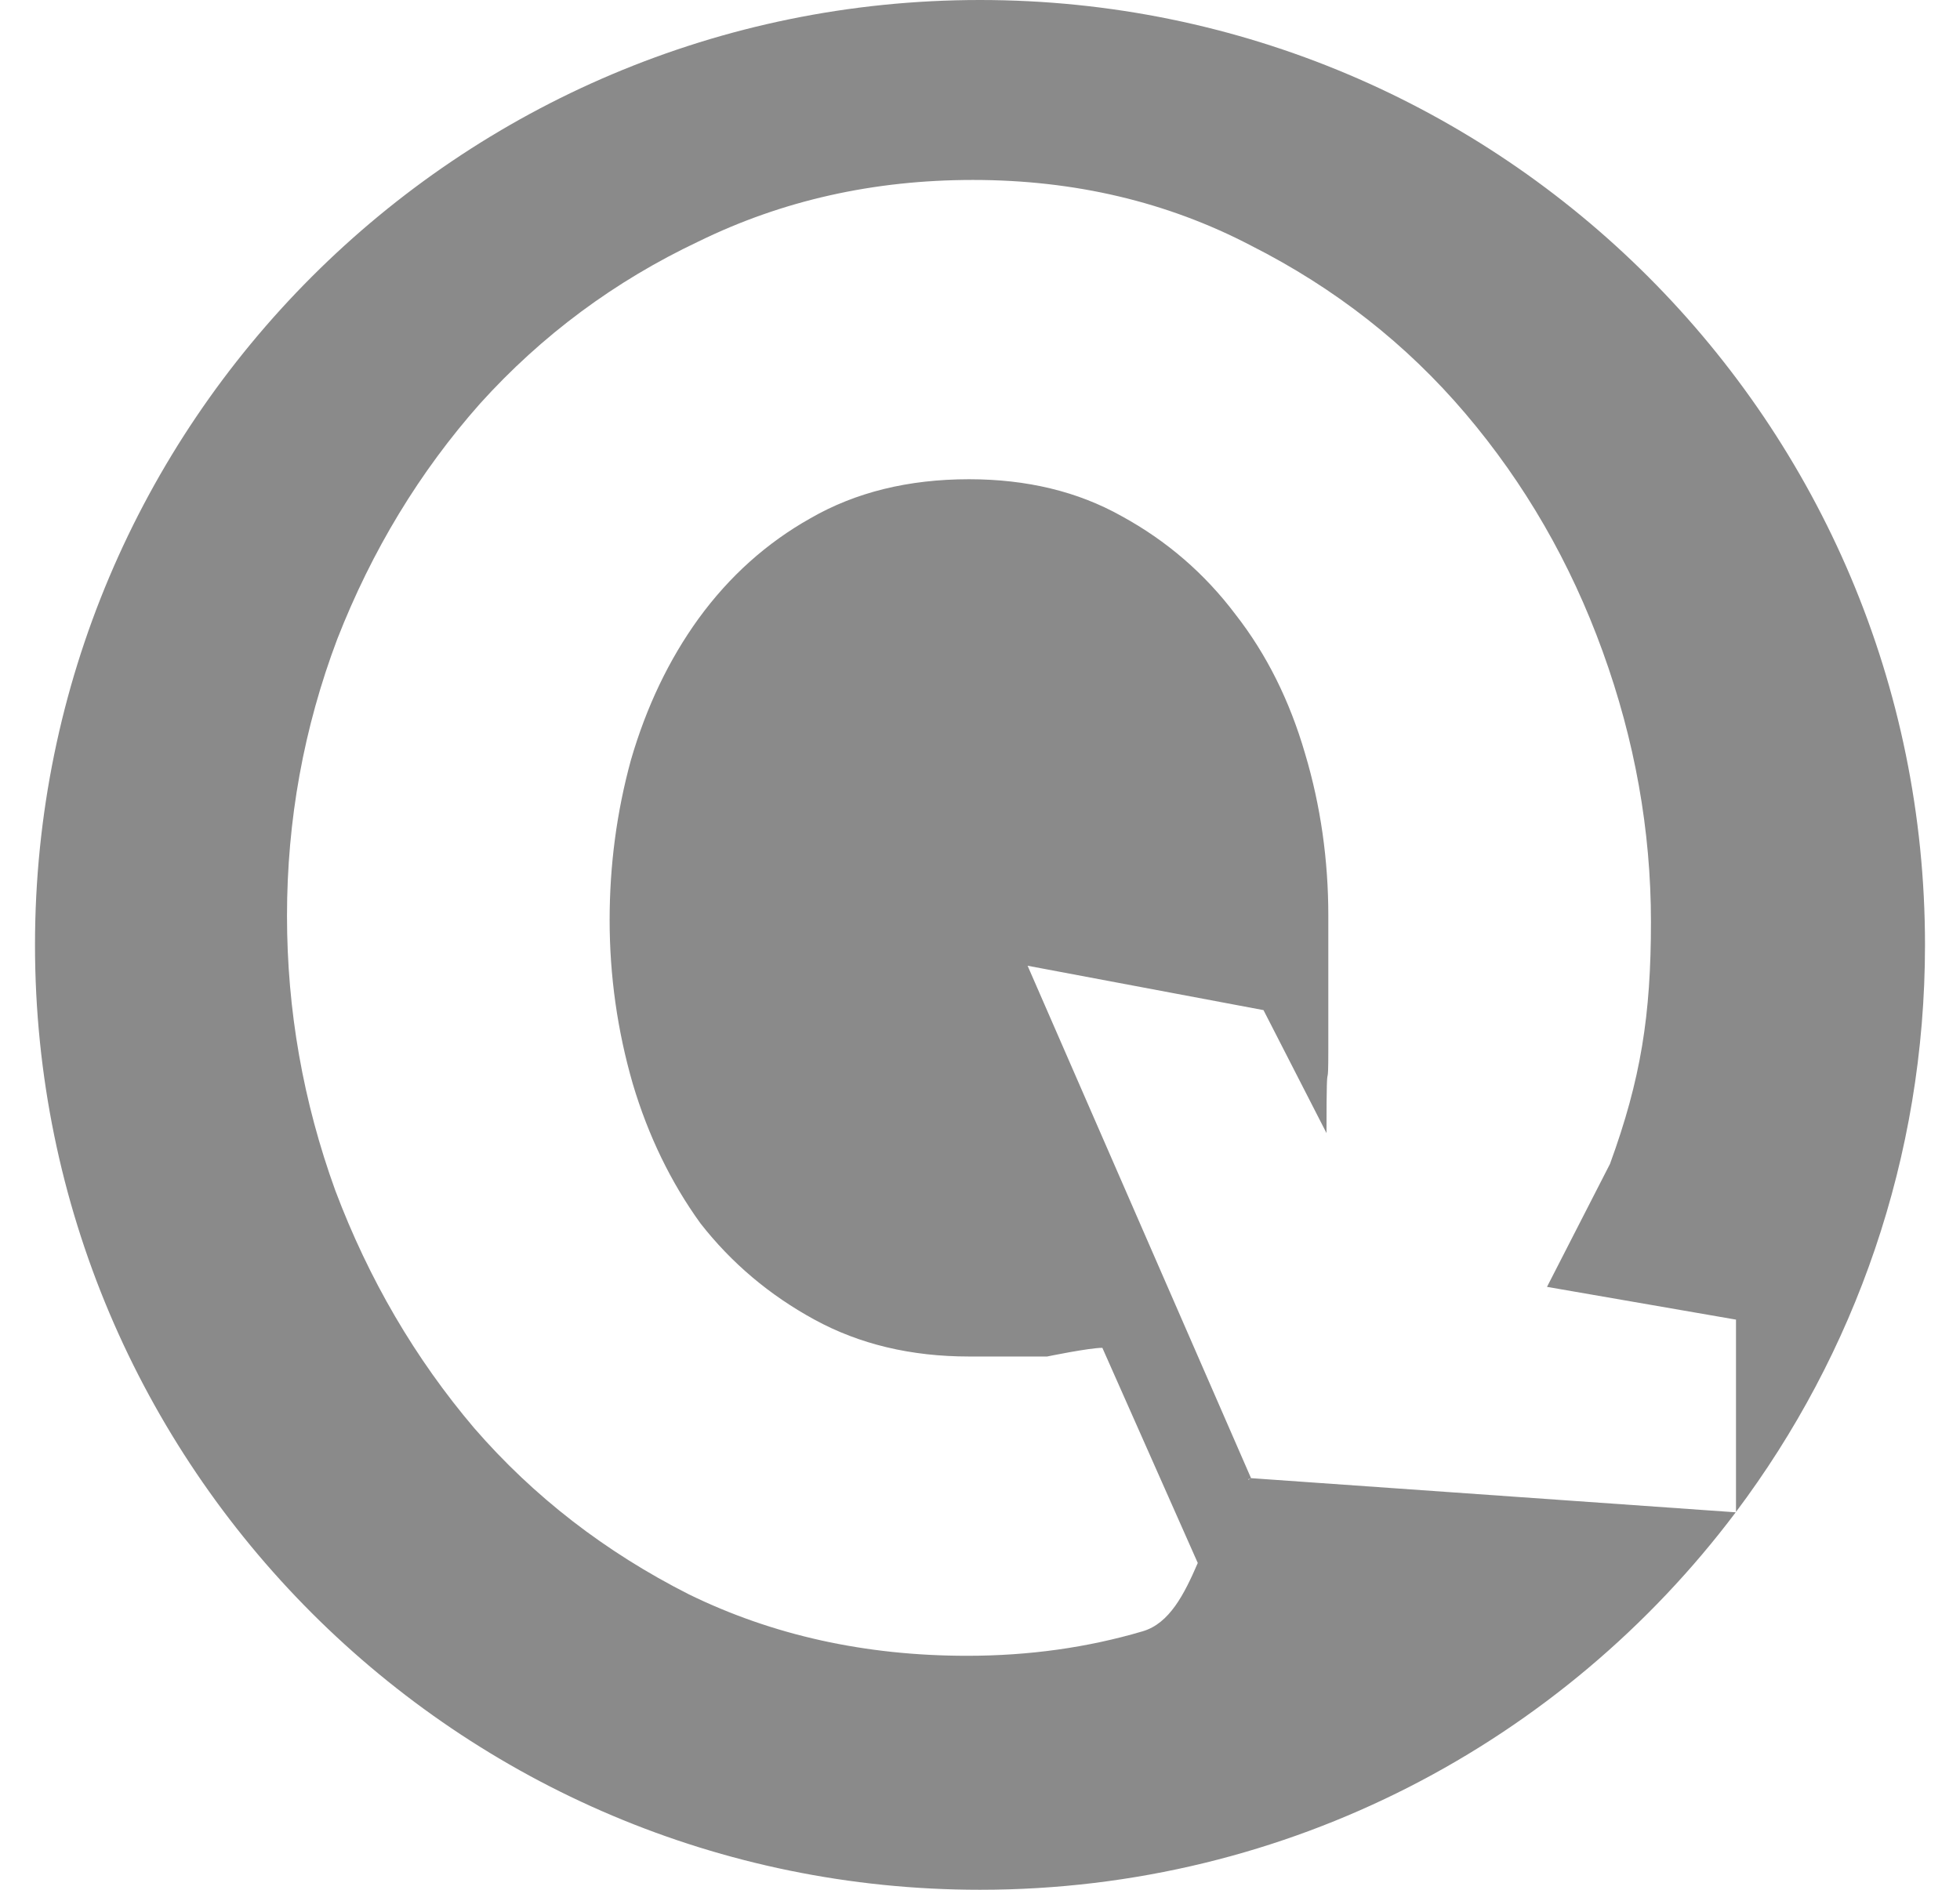
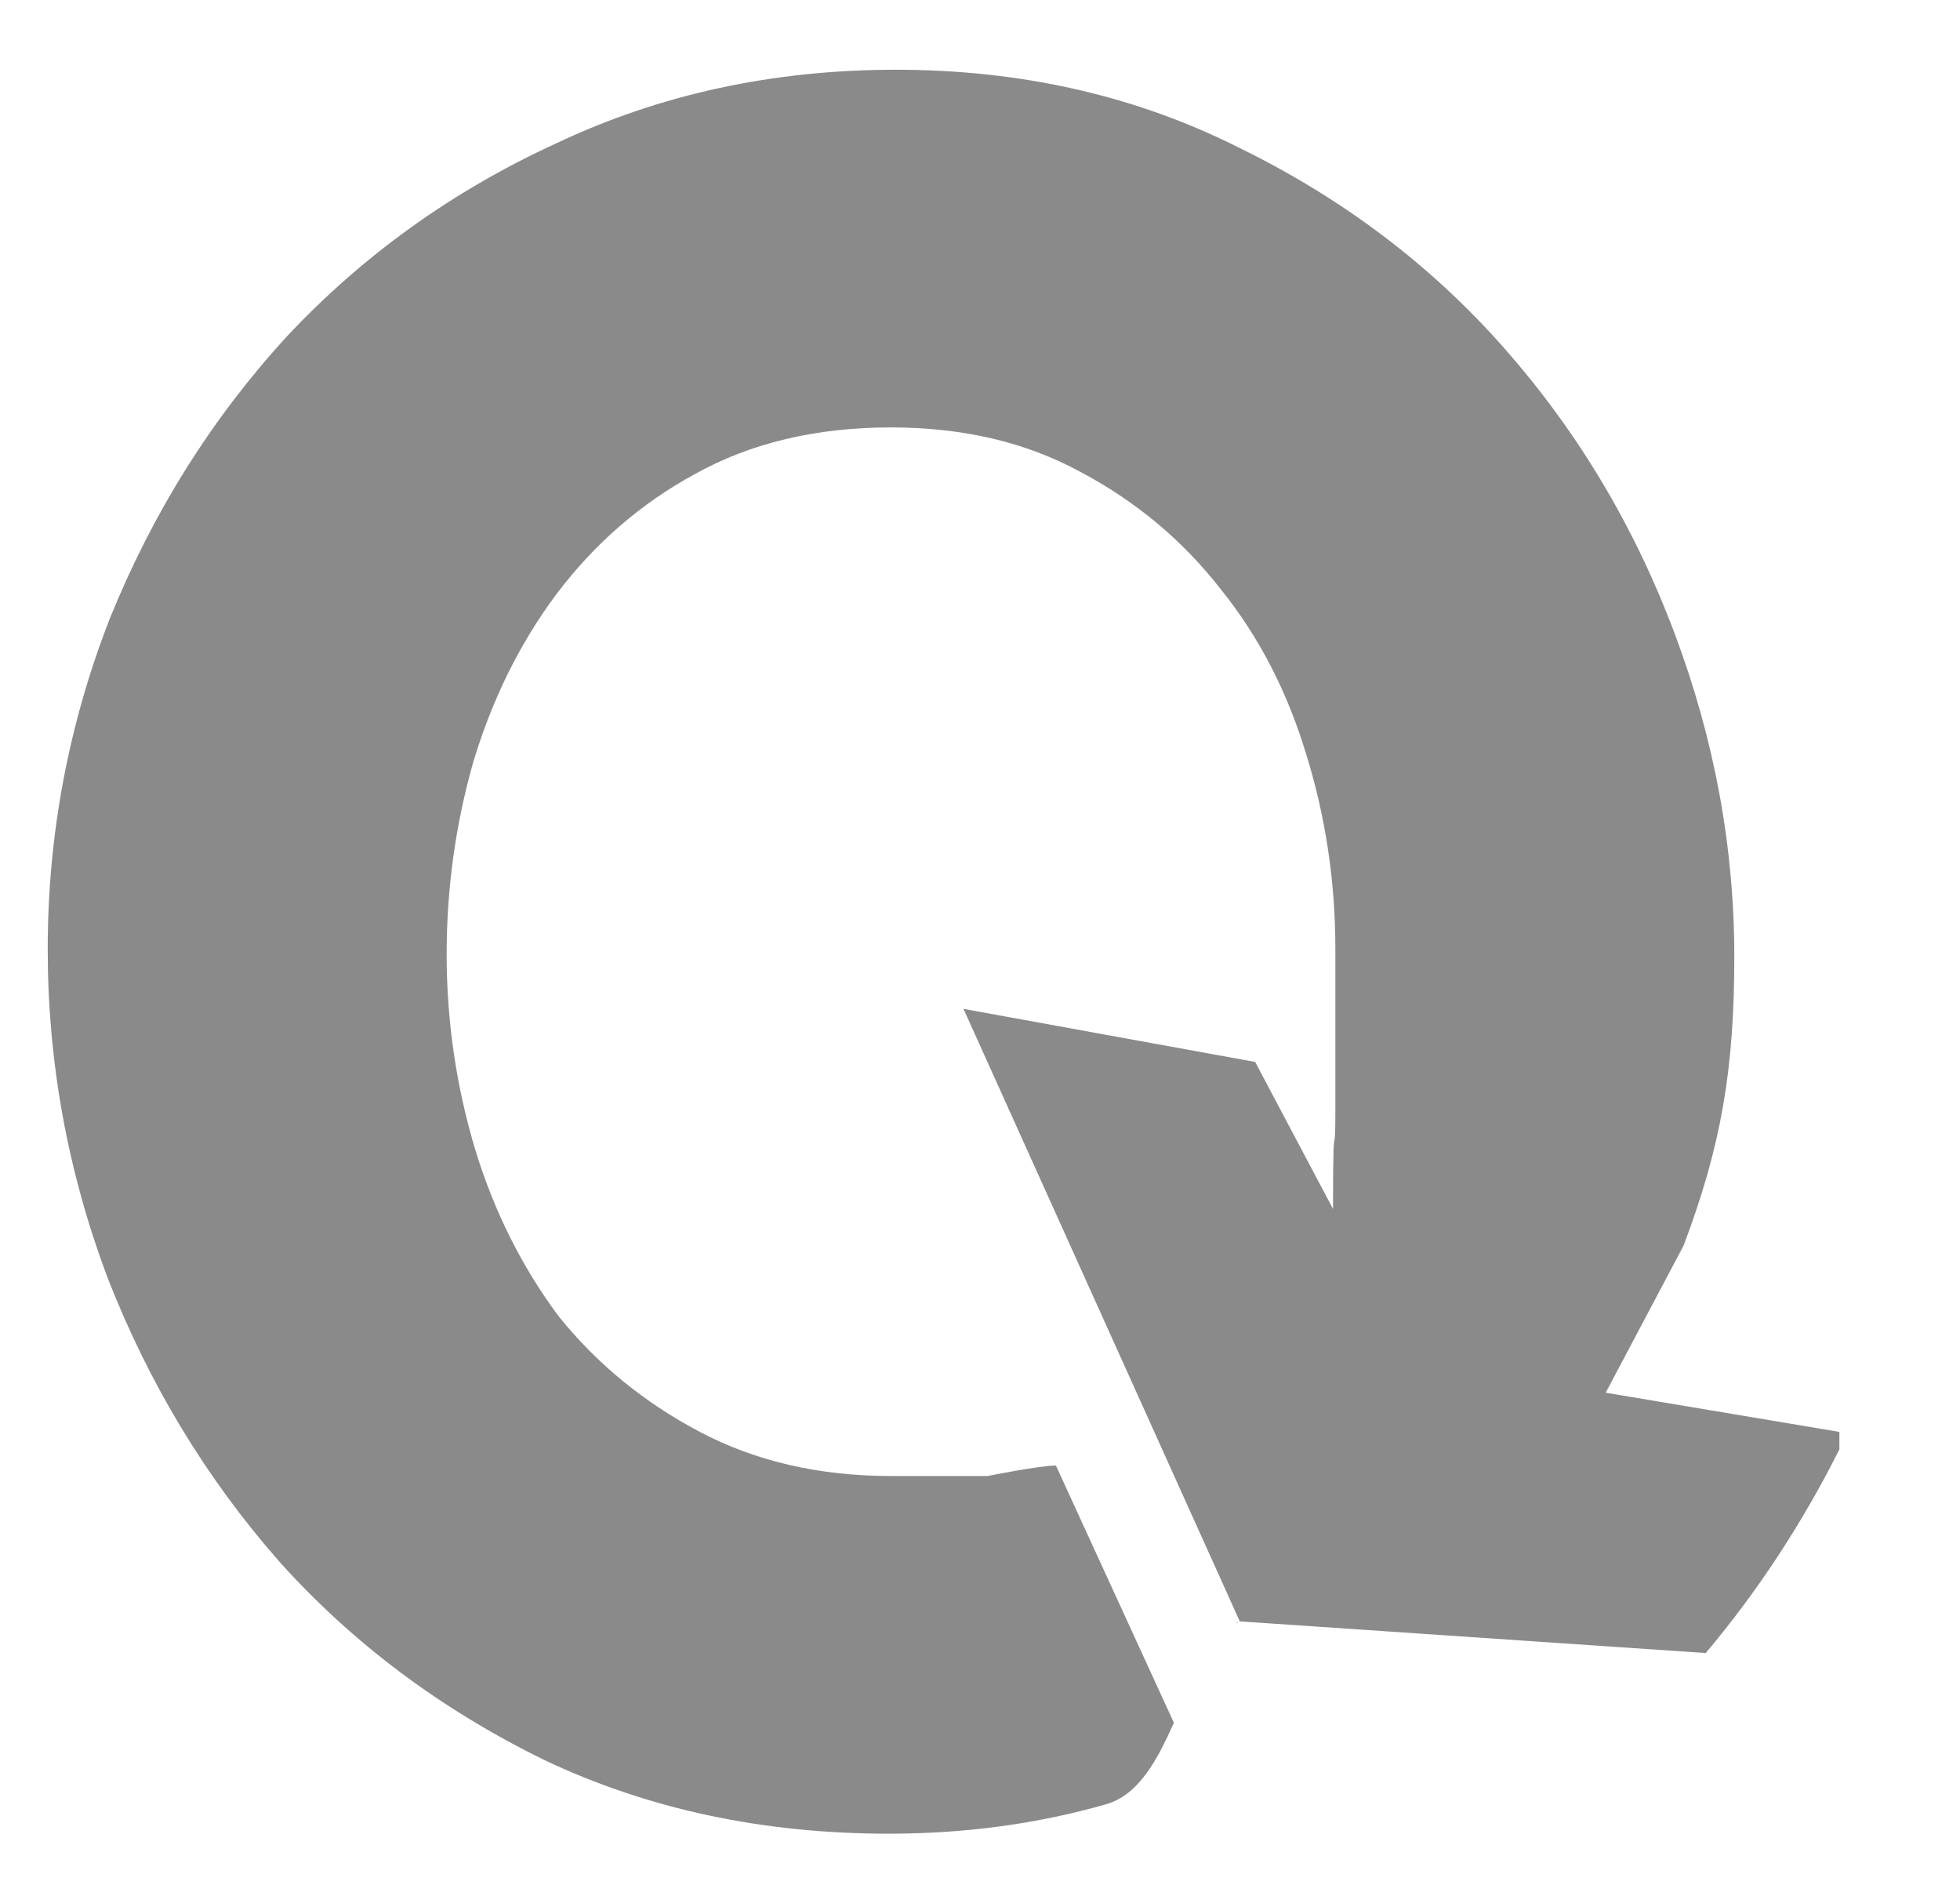
- <svg xmlns="http://www.w3.org/2000/svg" width="28" height="27" viewBox="0 0 28 27" fill="none">
-   <path fill-rule="evenodd" clip-rule="evenodd" d="M24.8 21.601C26.495 19.345 27.5 16.54 27.5 13.5C27.5 6.044 21.456 0 14 0C6.544 0 0.5 6.044 0.5 13.5C0.5 20.956 6.544 27 14 27C18.414 27 22.332 24.882 24.796 21.607L17.872 21.119L14.68 13.798L18.05 14.432L18.95 16.189C18.95 15.441 18.958 15.401 18.966 15.367C18.971 15.34 18.976 15.317 18.976 14.989V13.085C18.976 12.284 18.866 11.513 18.645 10.771C18.424 10.01 18.093 9.346 17.651 8.78C17.21 8.194 16.667 7.726 16.023 7.374C15.398 7.023 14.671 6.847 13.843 6.847C12.978 6.847 12.223 7.033 11.579 7.404C10.954 7.755 10.42 8.233 9.979 8.839C9.556 9.424 9.234 10.098 9.013 10.859C8.81 11.601 8.709 12.363 8.709 13.144C8.709 13.944 8.82 14.725 9.04 15.486C9.261 16.228 9.583 16.892 10.006 17.478C10.448 18.044 10.991 18.503 11.635 18.854C12.279 19.206 13.015 19.381 13.843 19.381H14.959C14.959 19.381 15.559 19.257 15.748 19.257L17.111 22.331C16.918 22.778 16.707 23.193 16.327 23.306C15.536 23.54 14.698 23.657 13.815 23.657C12.361 23.657 11.037 23.364 9.841 22.779C8.645 22.173 7.624 21.383 6.777 20.407C5.931 19.411 5.268 18.278 4.79 17.009C4.33 15.74 4.1 14.432 4.1 13.085C4.1 11.718 4.339 10.4 4.818 9.131C5.314 7.862 5.995 6.74 6.86 5.764C7.743 4.787 8.783 4.016 9.979 3.45C11.175 2.864 12.481 2.571 13.898 2.571C15.351 2.571 16.676 2.884 17.872 3.509C19.068 4.114 20.09 4.914 20.936 5.91C21.782 6.906 22.436 8.038 22.895 9.307C23.355 10.576 23.585 11.865 23.585 13.173C23.585 14.501 23.442 15.418 23 16.629L22.1 18.386L24.8 18.854V21.601ZM17.872 21.119C17.86 21.127 17.847 21.134 17.835 21.142L17.831 21.134C17.842 21.134 17.855 21.129 17.872 21.119Z" fill="#8A8A8A" />
+ <svg xmlns="http://www.w3.org/2000/svg" width="26" height="25" viewBox="0 0 26 25" fill="none">
+   <path fill-rule="evenodd" clip-rule="evenodd" d="M22.627 21.925C23.317 21.106 23.91 20.2 24.4 19.224V18.992L21.3 18.472L22.333 16.522C22.84 15.179 23.006 14.161 23.006 12.688C23.006 11.236 22.742 9.806 22.213 8.398C21.685 6.99 20.935 5.734 19.964 4.629C18.992 3.524 17.819 2.636 16.446 1.964C15.073 1.271 13.552 0.925 11.883 0.925C10.256 0.925 8.756 1.25 7.383 1.899C6.01 2.528 4.816 3.383 3.802 4.466C2.809 5.55 2.028 6.795 1.457 8.203C0.908 9.611 0.633 11.074 0.633 12.59C0.633 14.085 0.897 15.536 1.426 16.945C1.975 18.352 2.735 19.609 3.707 20.714C4.679 21.797 5.851 22.674 7.225 23.346C8.598 23.996 10.119 24.321 11.788 24.321C12.802 24.321 13.763 24.191 14.671 23.931C15.108 23.806 15.35 23.345 15.572 22.85L14.007 19.438C13.79 19.438 13.101 19.577 13.101 19.577H11.819C10.869 19.577 10.024 19.382 9.284 18.992C8.545 18.602 7.922 18.093 7.415 17.464C6.929 16.814 6.559 16.078 6.306 15.255C6.052 14.41 5.925 13.543 5.925 12.655C5.925 11.789 6.042 10.944 6.274 10.121C6.527 9.276 6.897 8.528 7.383 7.878C7.89 7.207 8.503 6.676 9.221 6.286C9.96 5.875 10.827 5.669 11.819 5.669C12.77 5.669 13.605 5.864 14.323 6.254C15.062 6.644 15.686 7.164 16.192 7.813C16.7 8.442 17.08 9.178 17.333 10.023C17.587 10.846 17.714 11.702 17.714 12.59V14.702C17.714 15.067 17.708 15.093 17.702 15.122C17.693 15.16 17.683 15.204 17.683 16.035L16.65 14.085L12.781 13.381L16.446 21.505C16.426 21.515 16.412 21.521 16.399 21.522L16.403 21.53C16.417 21.521 16.431 21.513 16.446 21.505L22.627 21.925Z" fill="#8A8A8A" />
</svg>
